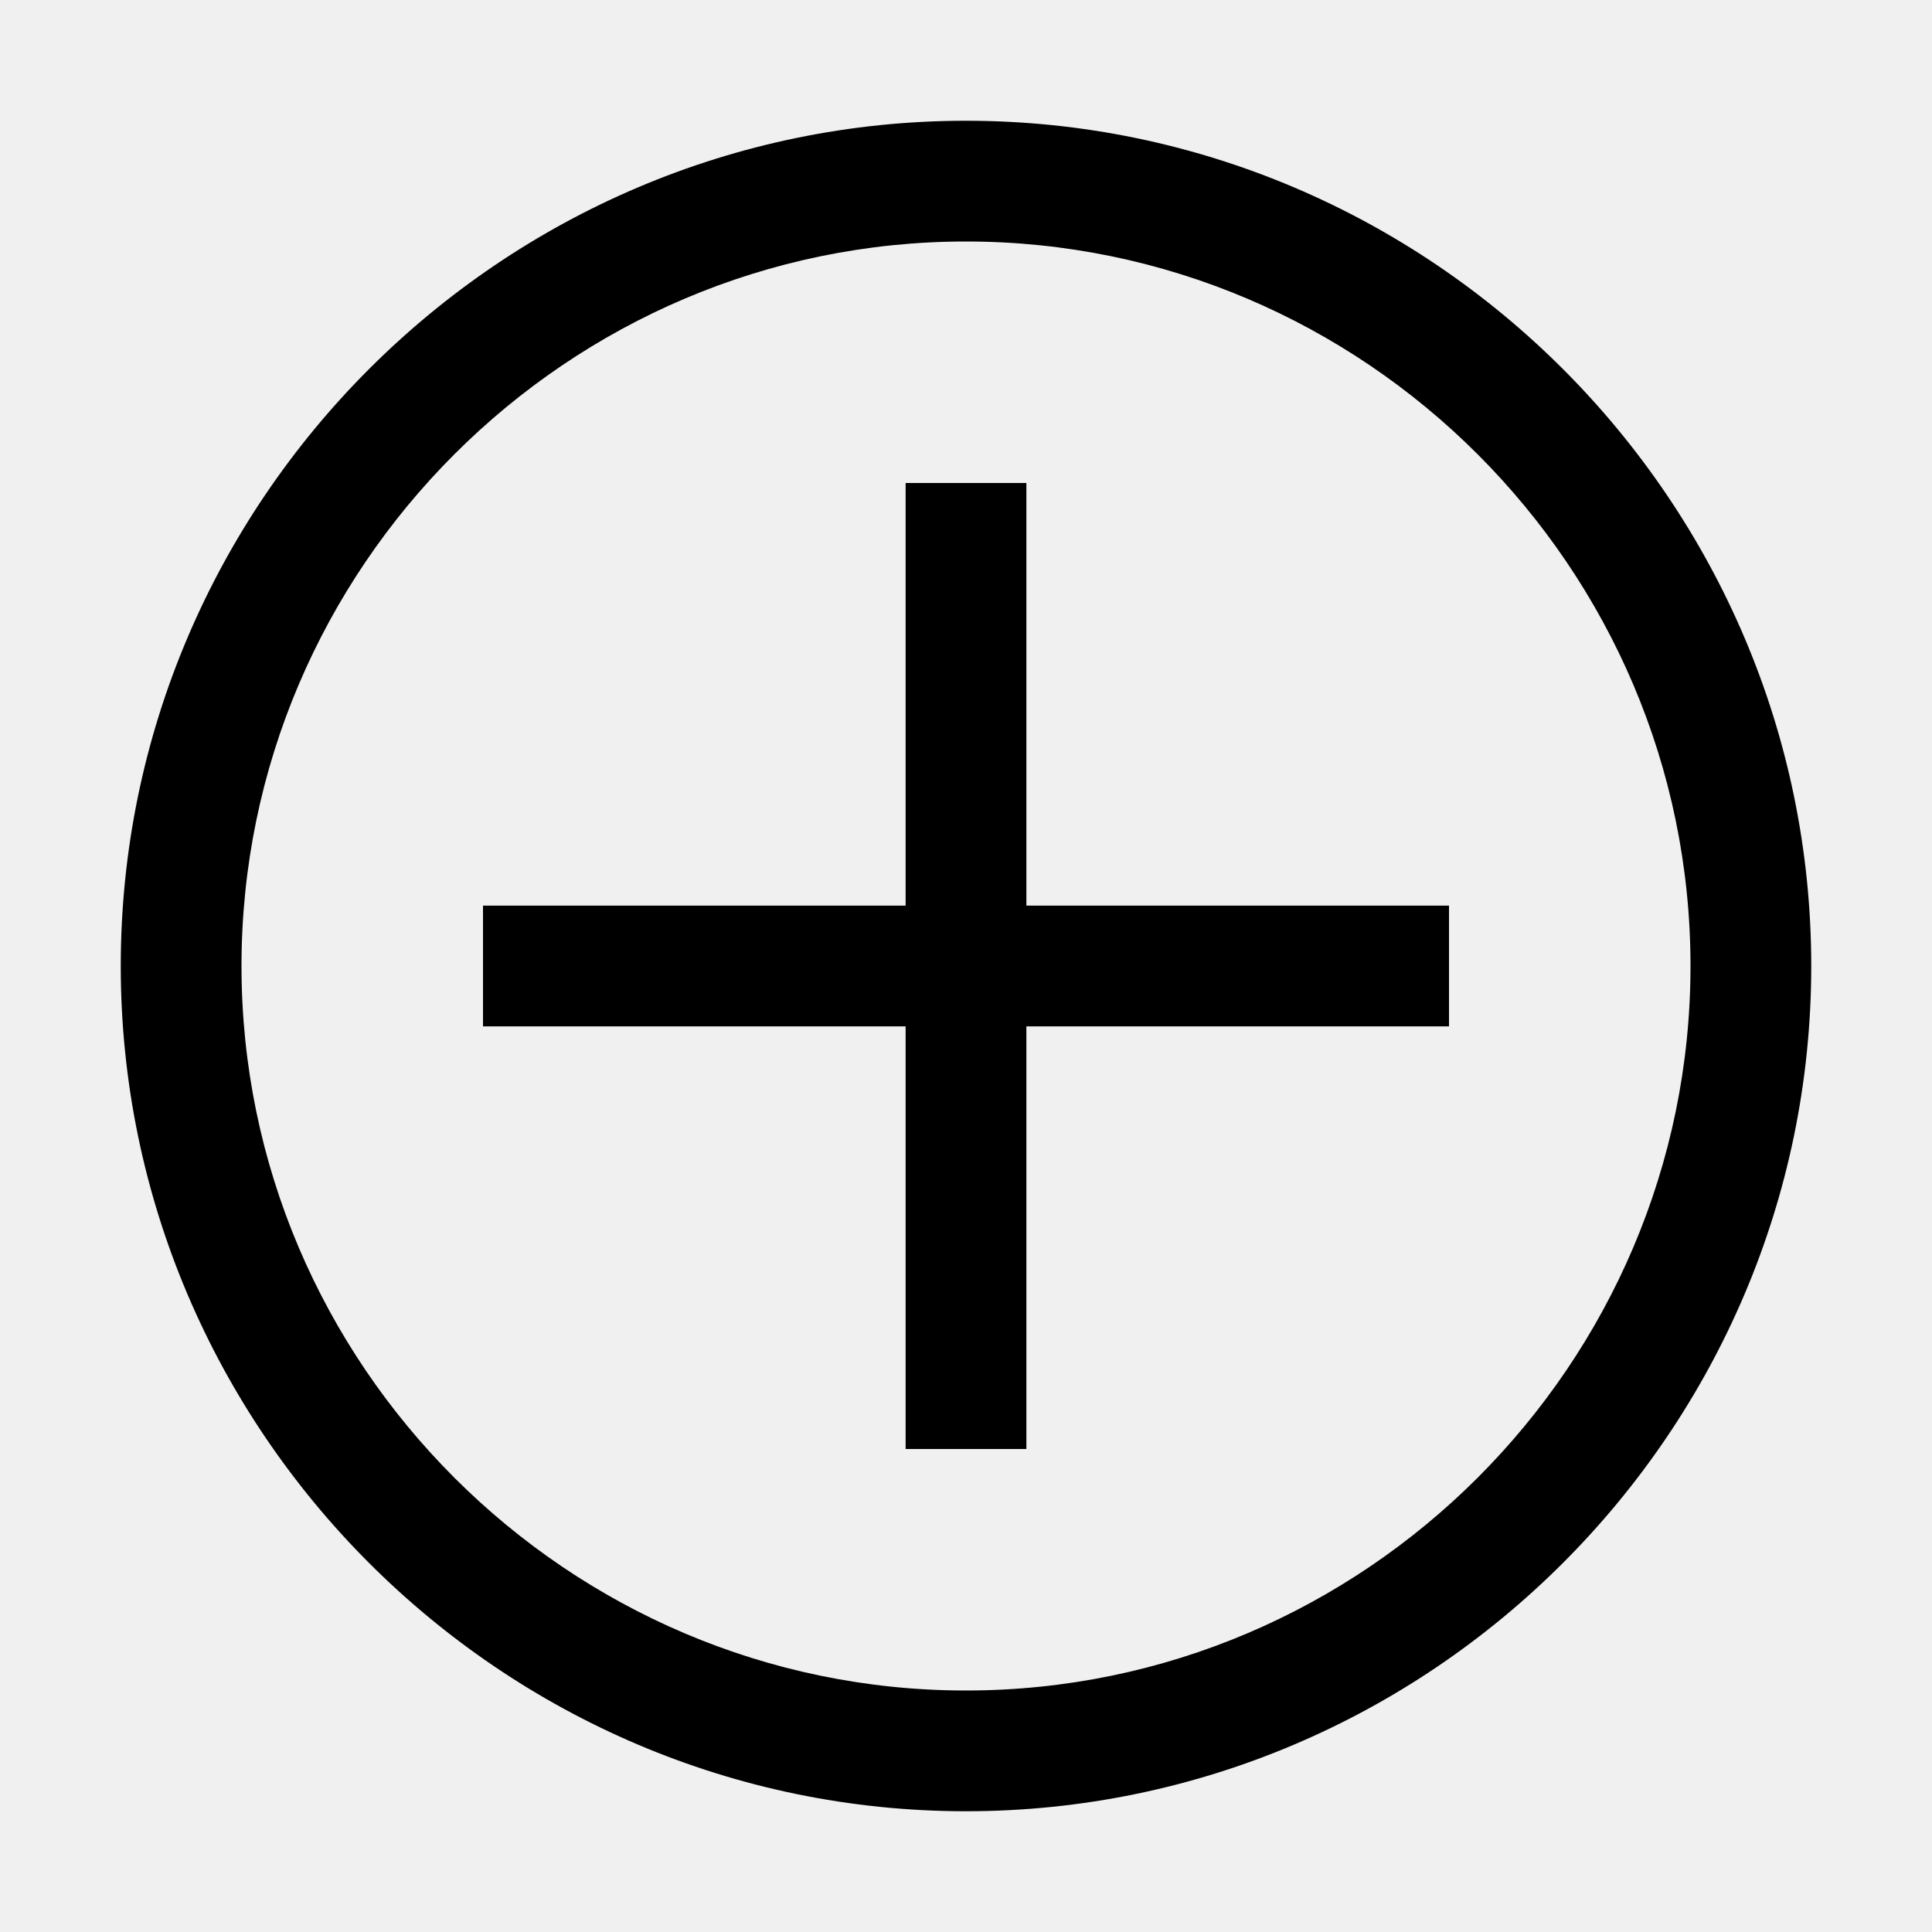
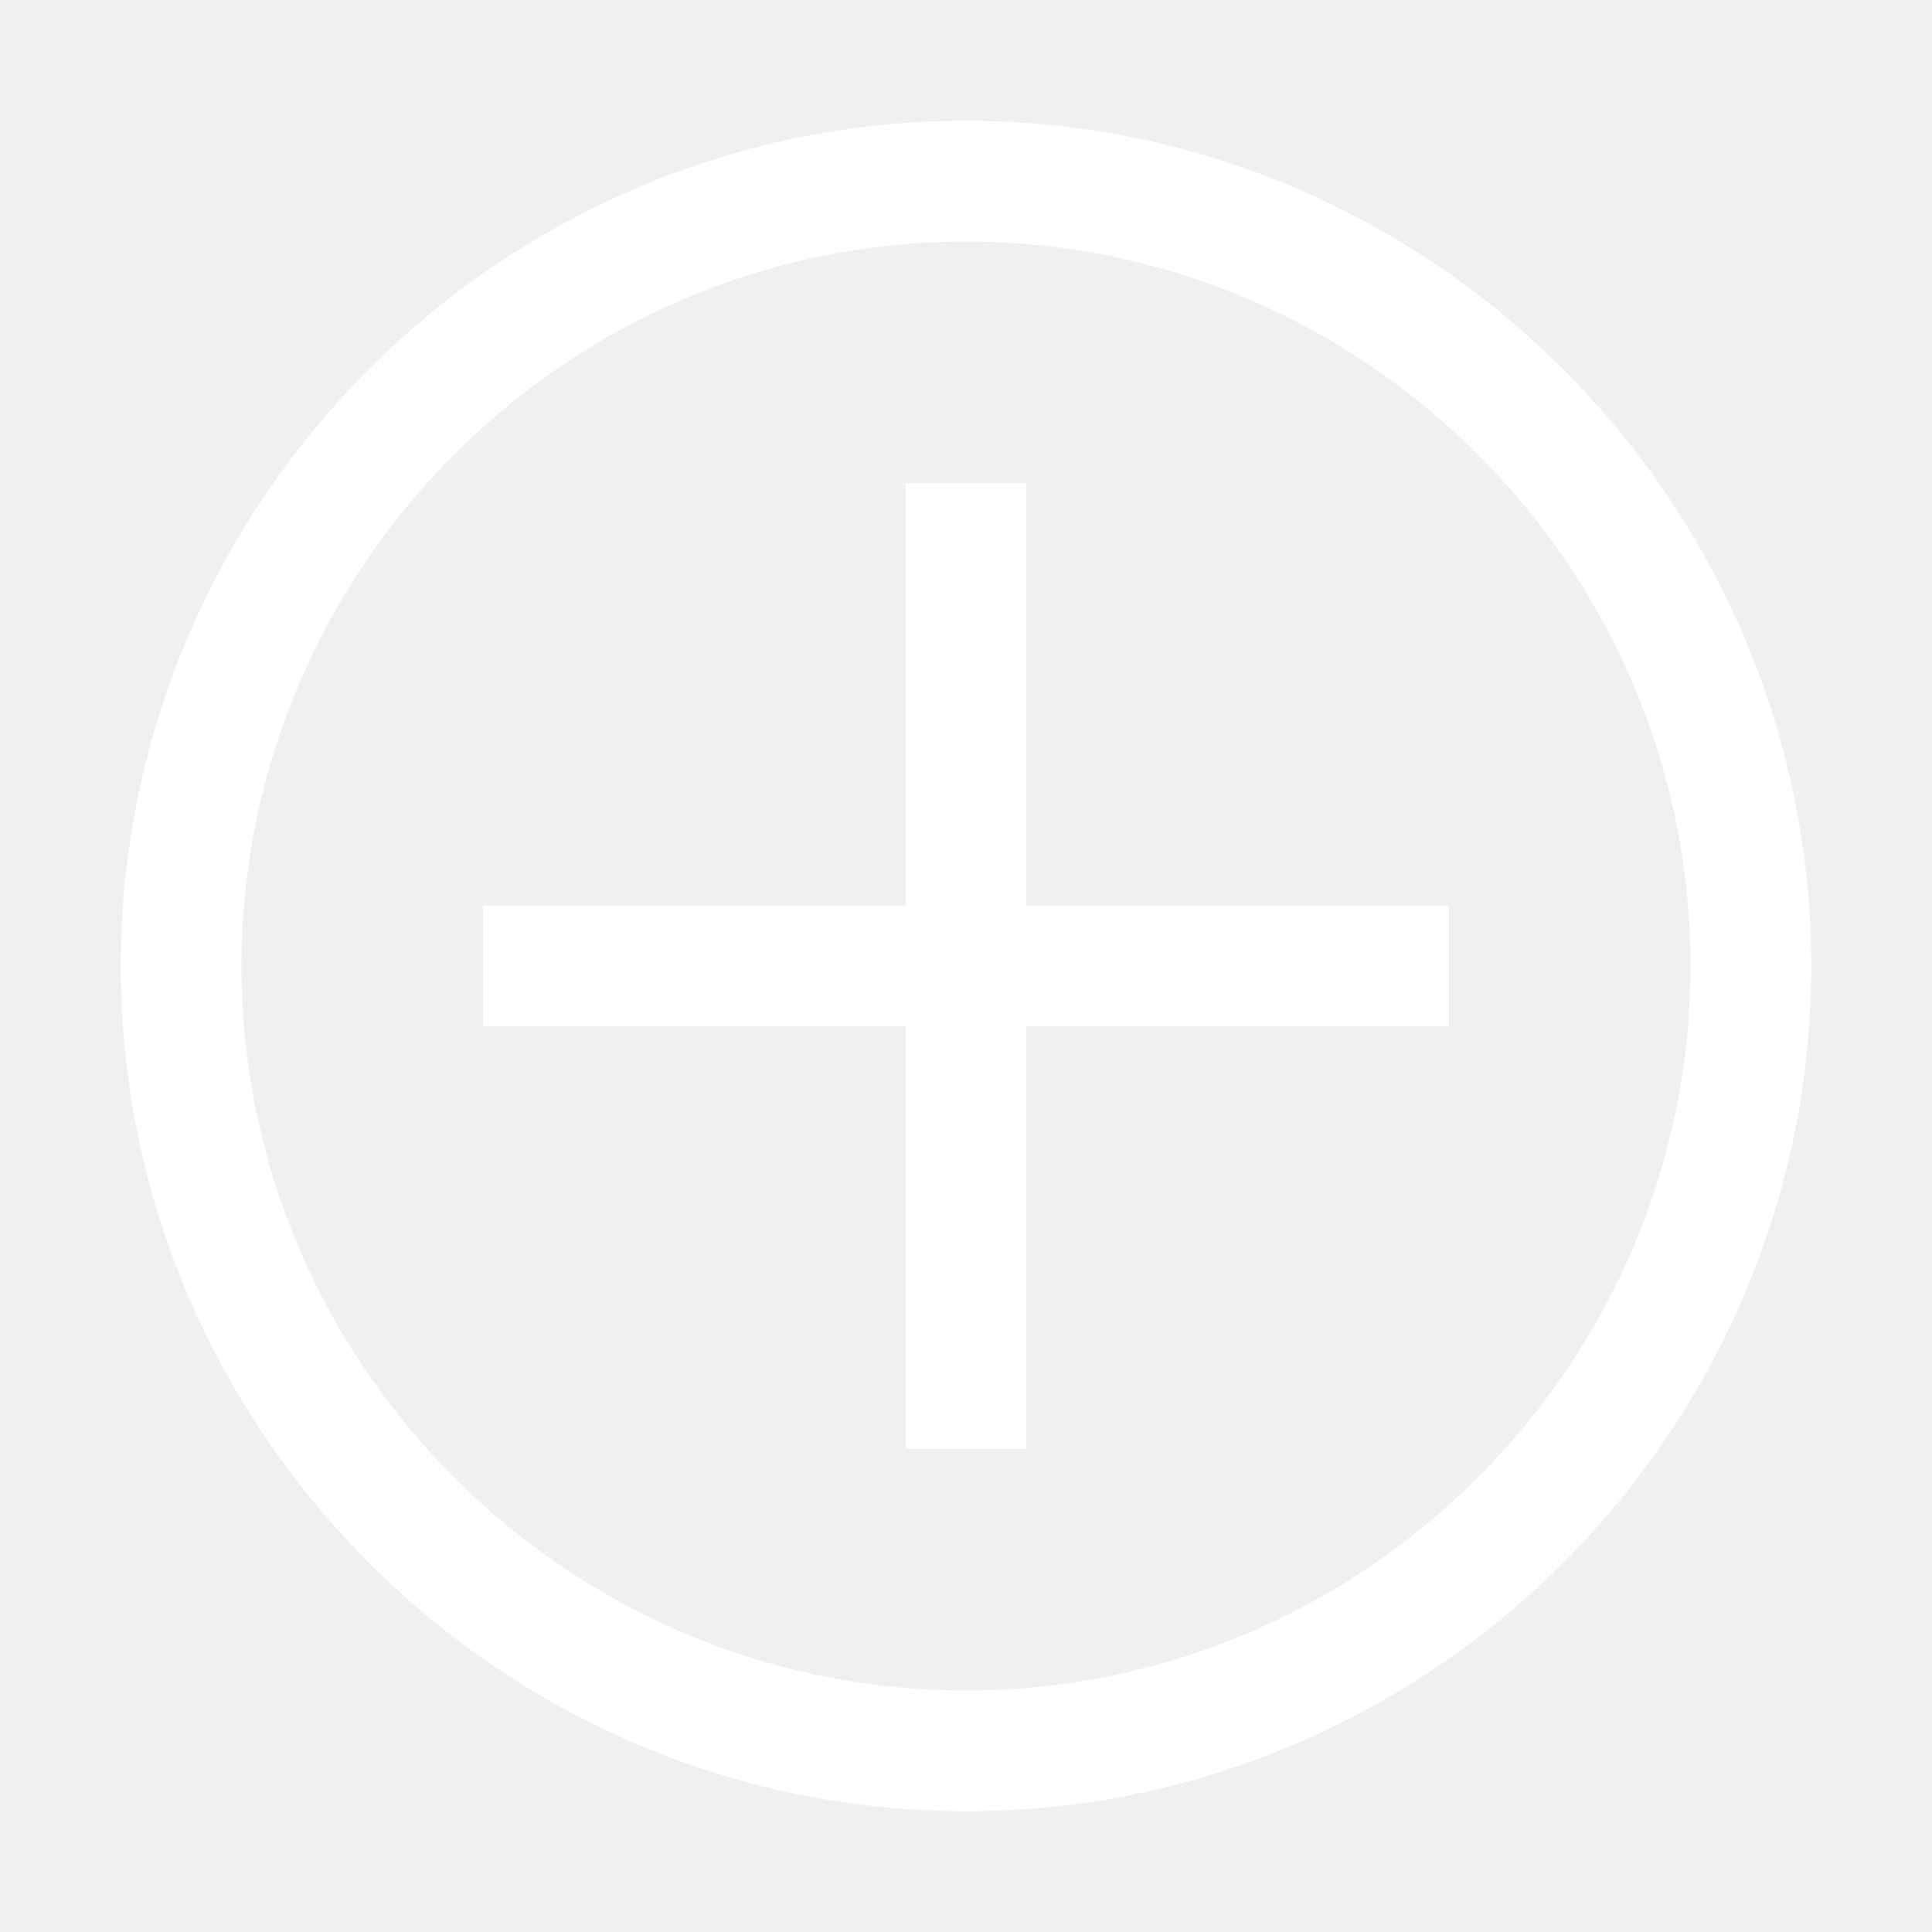
<svg xmlns="http://www.w3.org/2000/svg" width="32" height="32" viewBox="0 0 32 32">
-   <path fill="currentColor" d="M16 4c6.6 0 12 5.4 12 12s-5.4 12-12 12S4 22.6 4 16S9.4 4 16 4m0-2C8.3 2 2 8.3 2 16s6.3 14 14 14s14-6.3 14-14S23.7 2 16 2z" />
-   <path fill="currentColor" d="M24 15h-7V8h-2v7H8v2h7v7h2v-7h7z" />
+   <path fill="white" d="M16 4c6.6 0 12 5.4 12 12s-5.4 12-12 12S4 22.6 4 16S9.4 4 16 4m0-2C8.3 2 2 8.3 2 16s6.3 14 14 14s14-6.3 14-14S23.7 2 16 2z" />
+   <path fill="white" d="M24 15h-7V8h-2v7H8v2h7v7h2v-7h7z" />
</svg>
